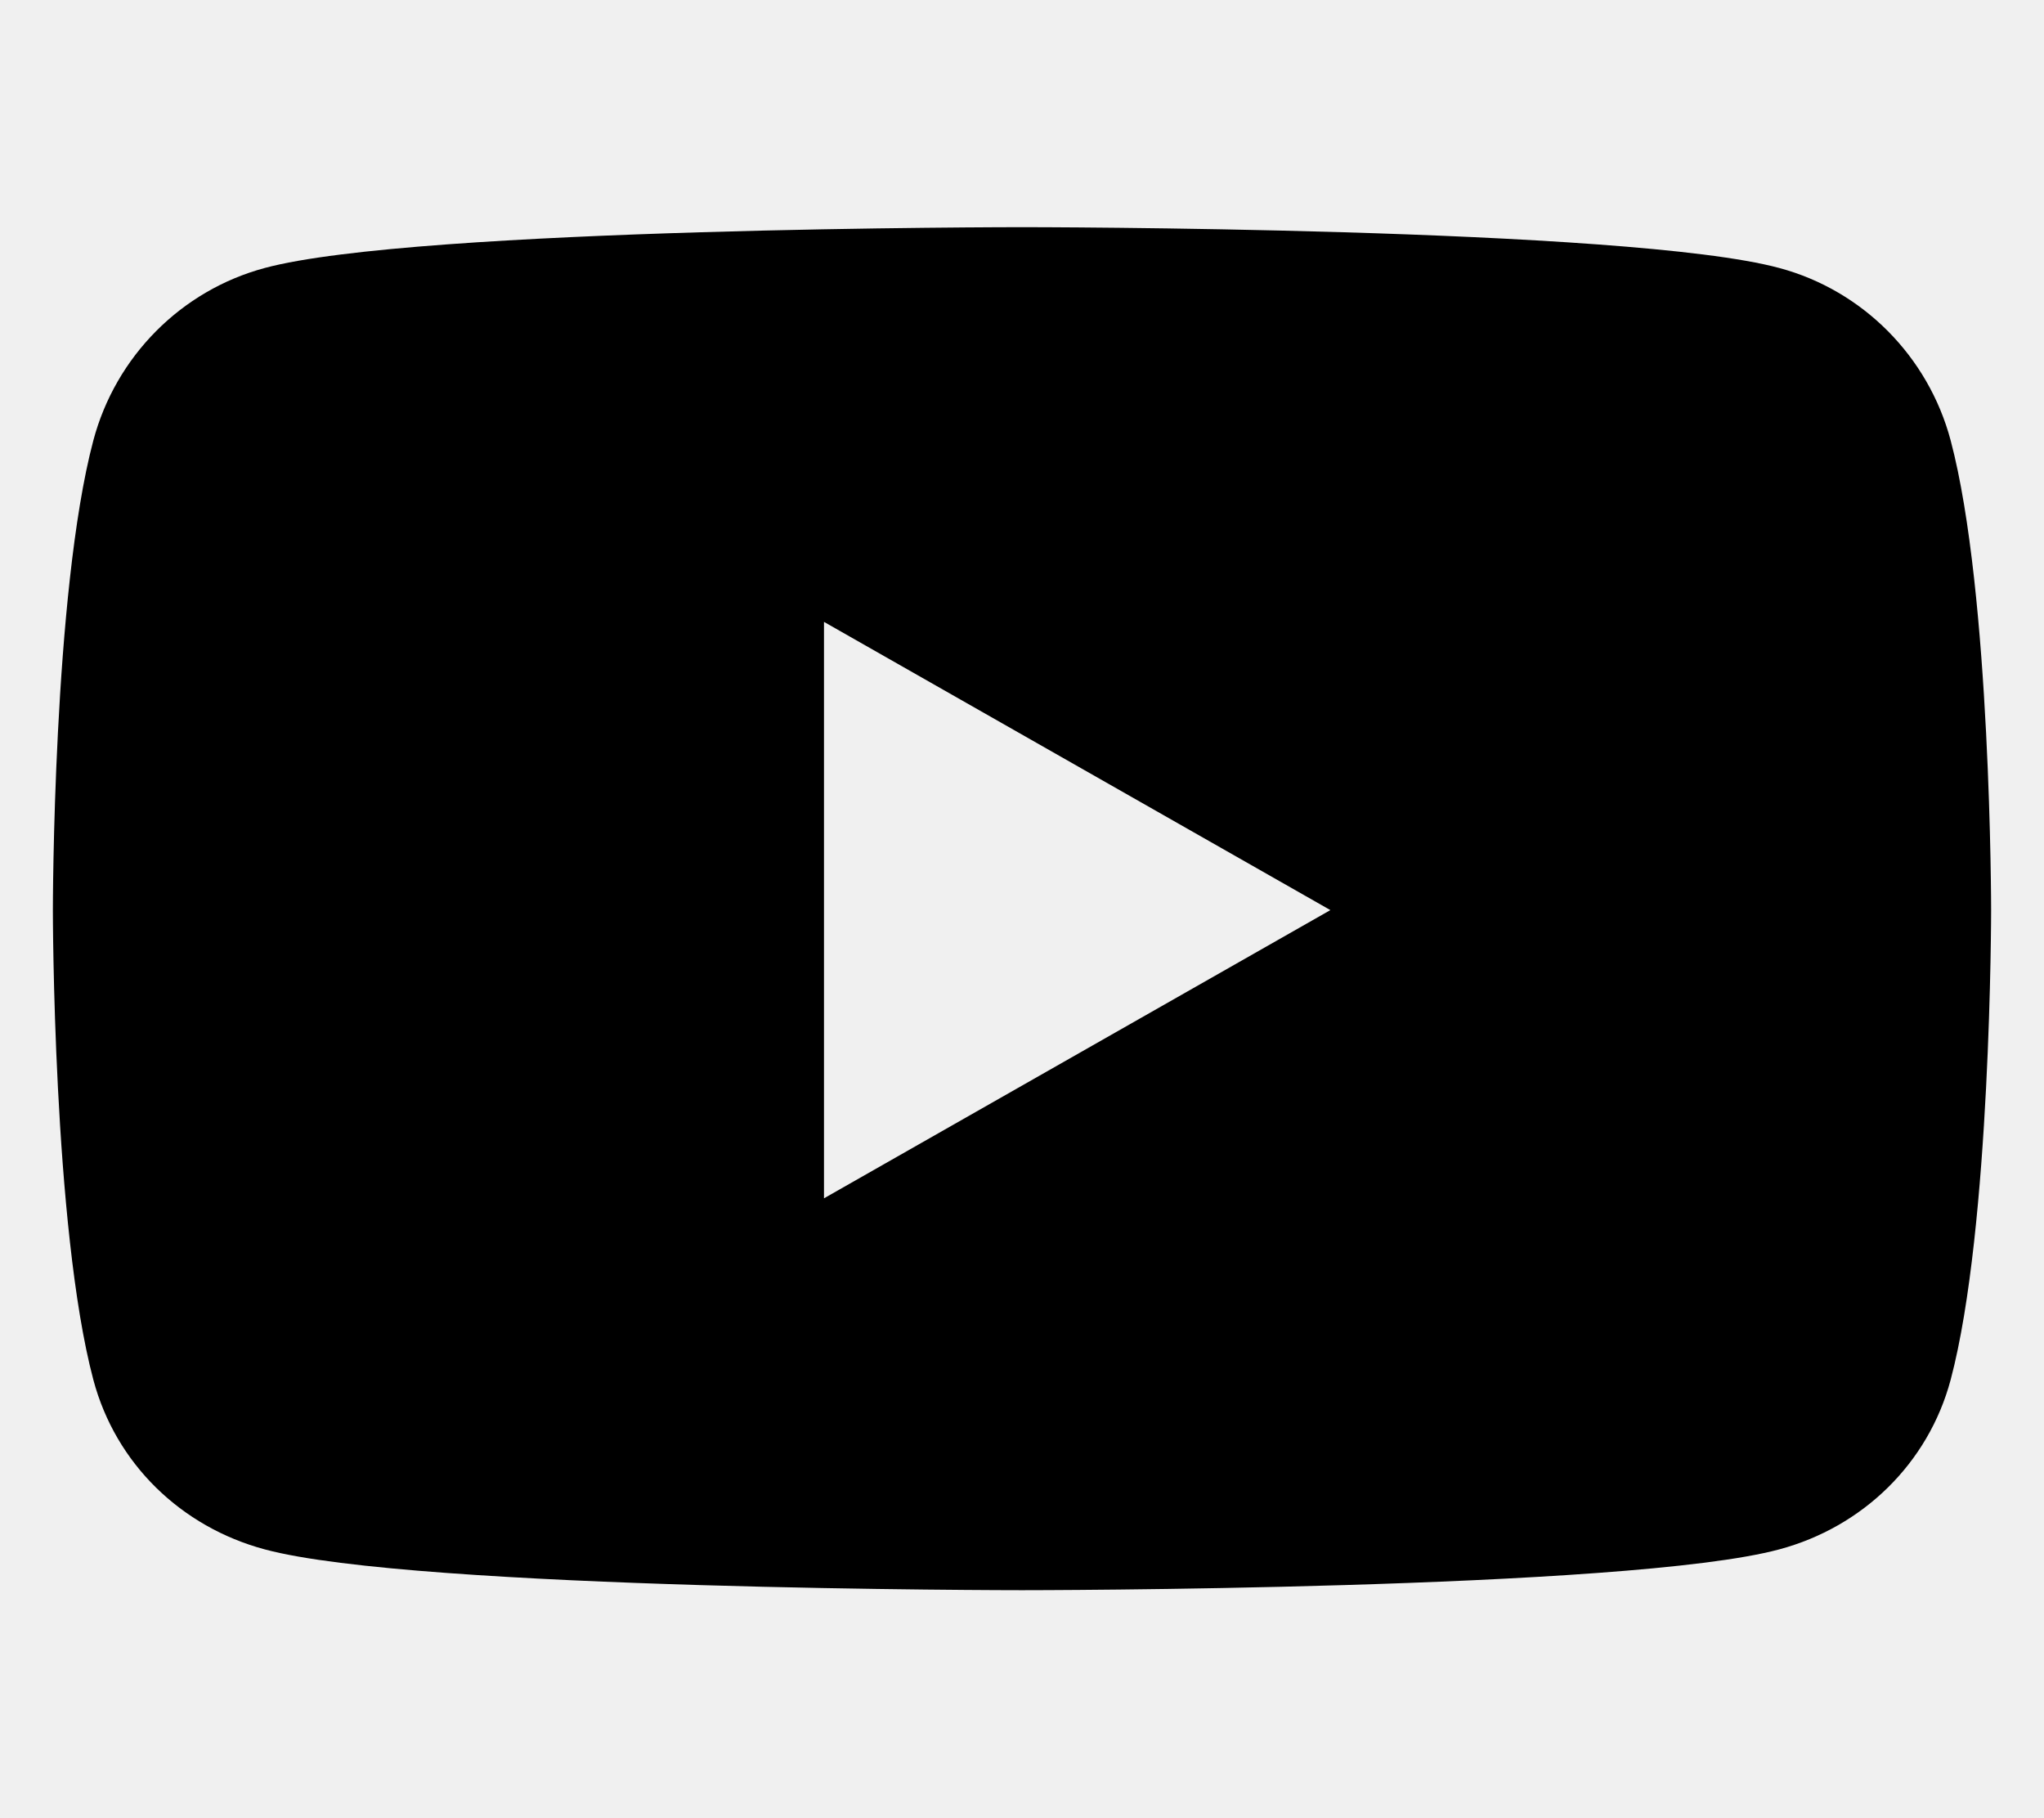
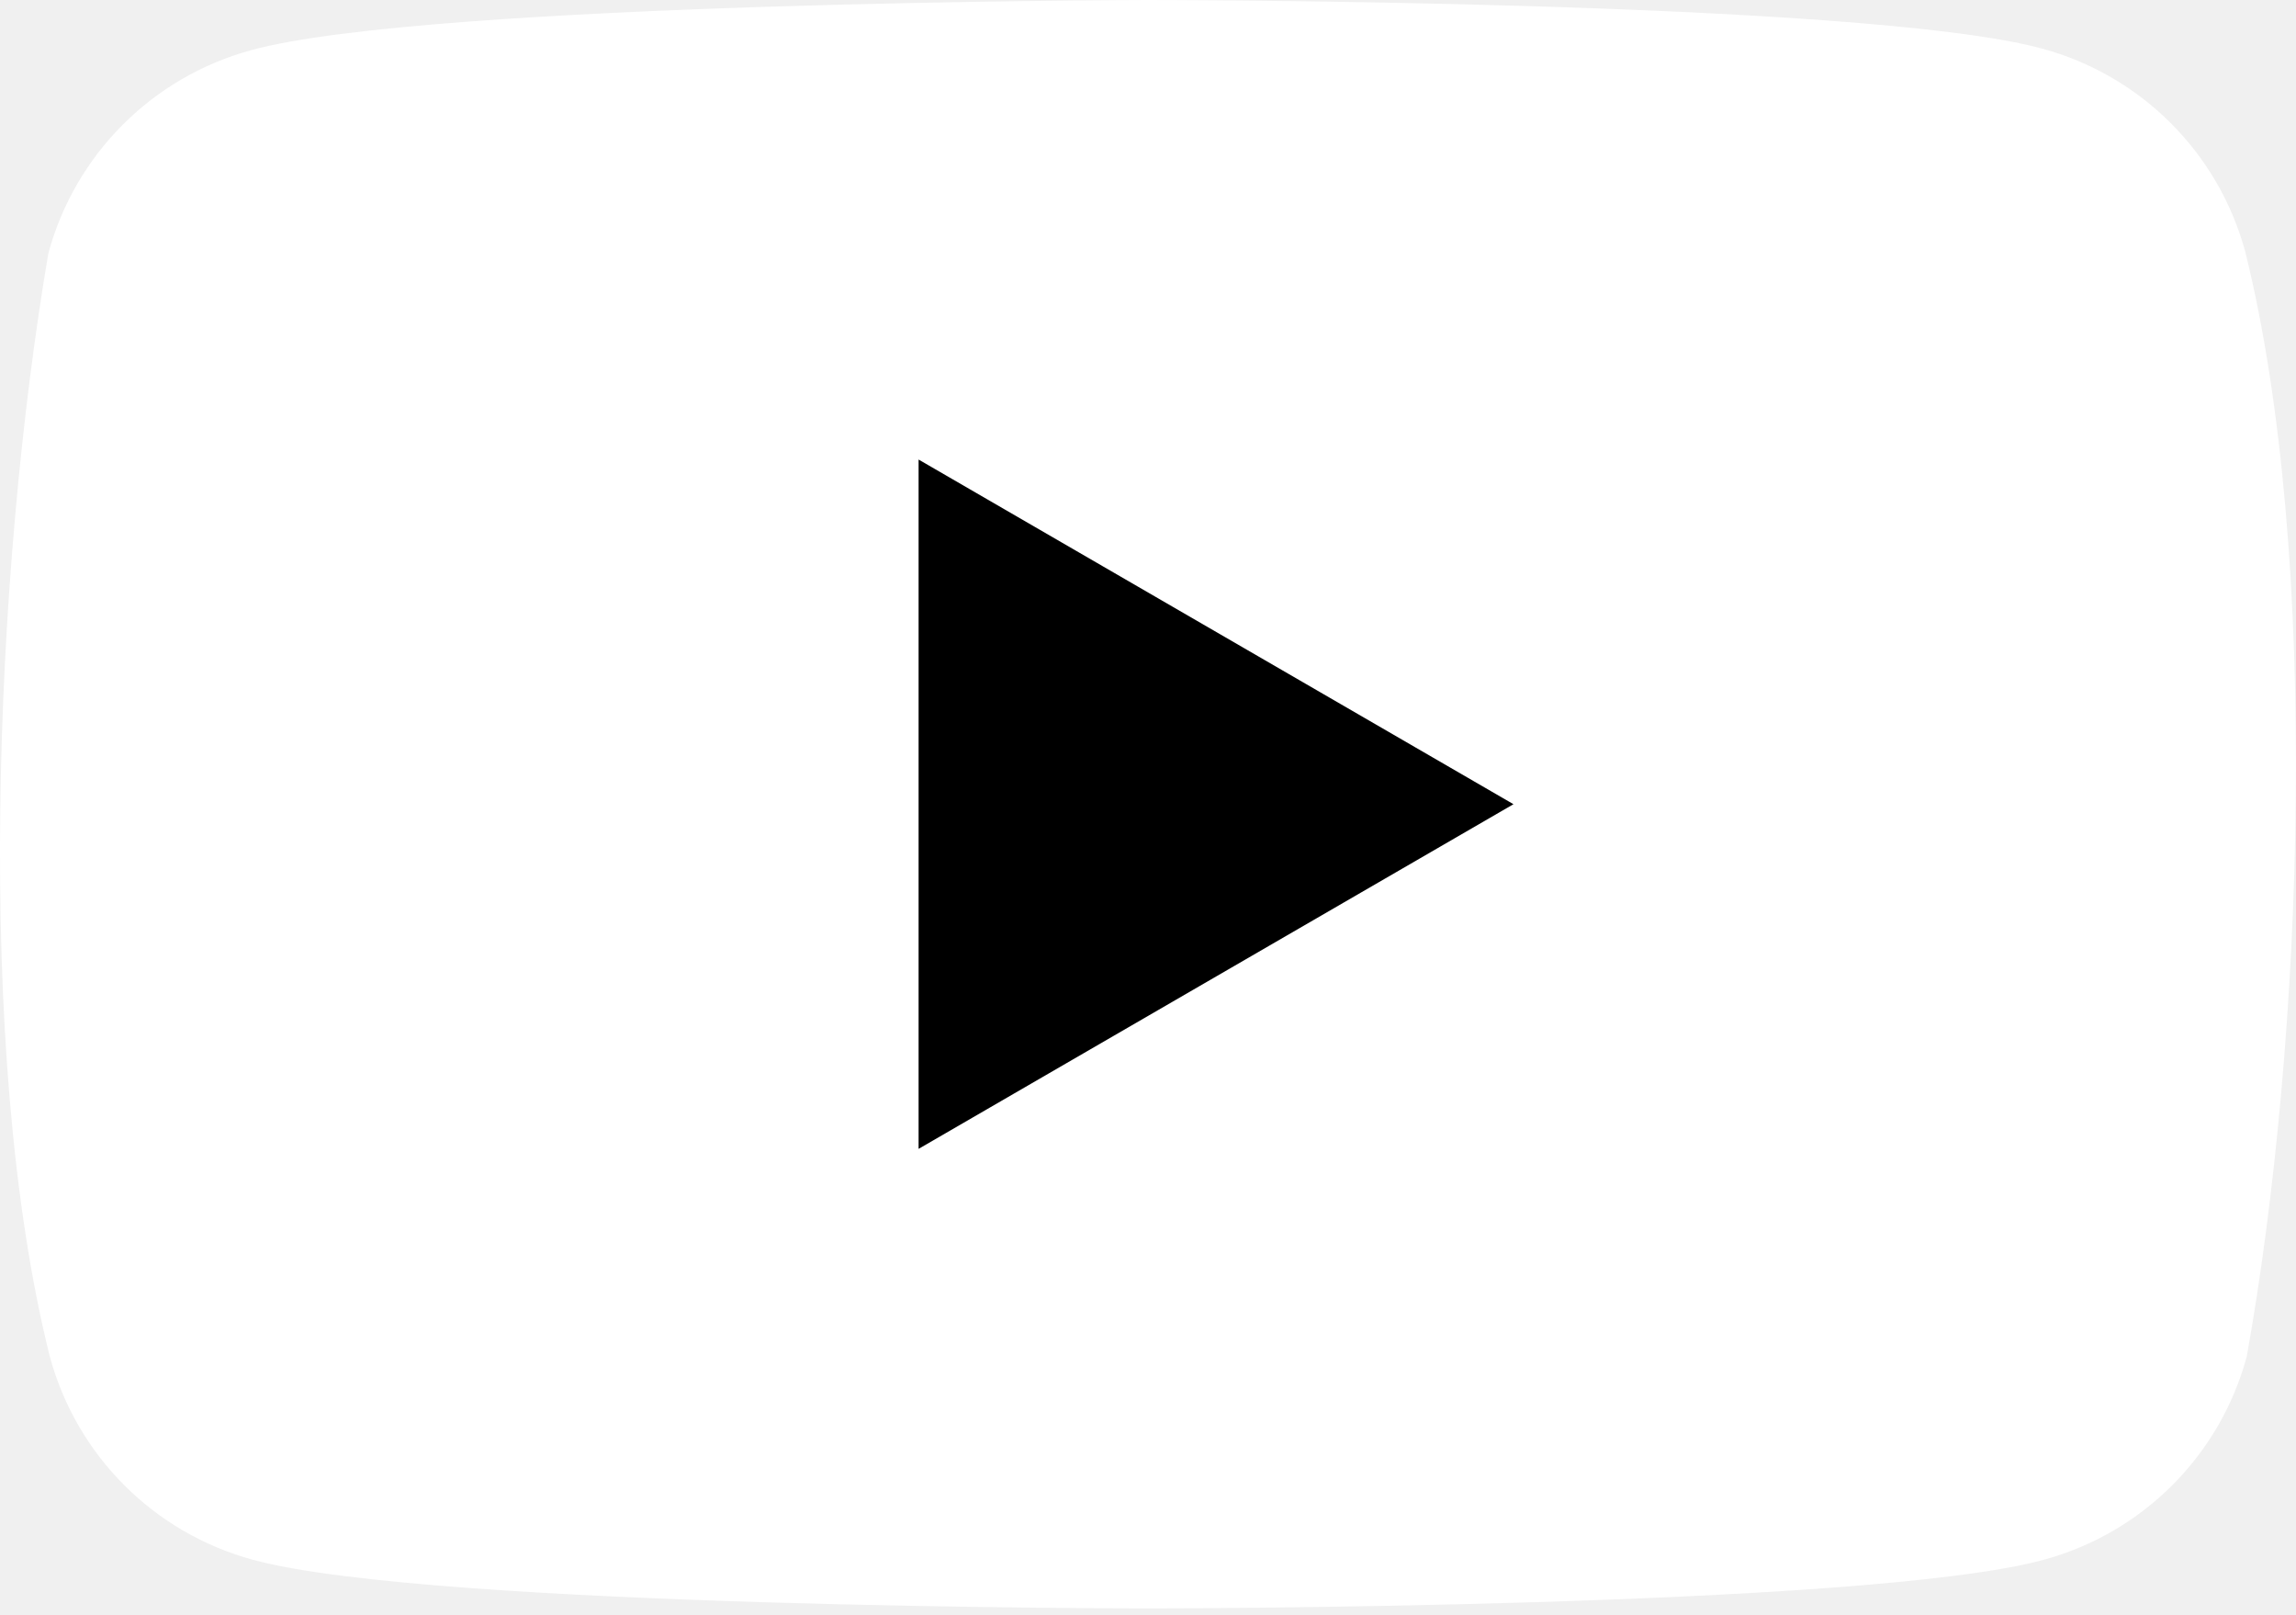
- <svg xmlns="http://www.w3.org/2000/svg" viewBox="0 0 576 512">
-   <path d="M549.7 124.1c-6.3-23.7-24.8-42.3-48.3-48.6C458.8 64 288 64 288 64S117.2 64 74.6 75.5c-23.5 6.3-42 24.9-48.3 48.6-11.4 42.9-11.4 132.3-11.4 132.3s0 89.4 11.4 132.3c6.3 23.7 24.8 41.5 48.3 47.8C117.2 448 288 448 288 448s170.8 0 213.4-11.5c23.5-6.3 42-24.2 48.3-47.8 11.4-42.9 11.4-132.3 11.4-132.3s0-89.4-11.4-132.3zm-317.5 213.5V175.2l142.7 81.2-142.7 81.2z" />
+ <svg xmlns="http://www.w3.org/2000/svg" viewBox="0 0 256 180" width="256" height="180" preserveAspectRatio="xMidYMid">
+   <path d="M250.346 28.075A32.18 32.18 0 0 0 227.69 5.418C207.824 0 127.87 0 127.87 0S47.912.164 28.046 5.582A32.18 32.18 0 0 0 5.39 28.24c-6.009 35.298-8.34 89.084.165 122.97a32.18 32.18 0 0 0 22.656 22.657c19.866 5.418 99.822 5.418 99.822 5.418s79.955 0 99.82-5.418a32.18 32.18 0 0 0 22.657-22.657c6.338-35.348 8.291-89.1-.164-123.134Z" fill="#fff" />
+   <path fill="black" d="m102.421 128.06 66.328-38.418-66.328-38.418z" />
</svg>
